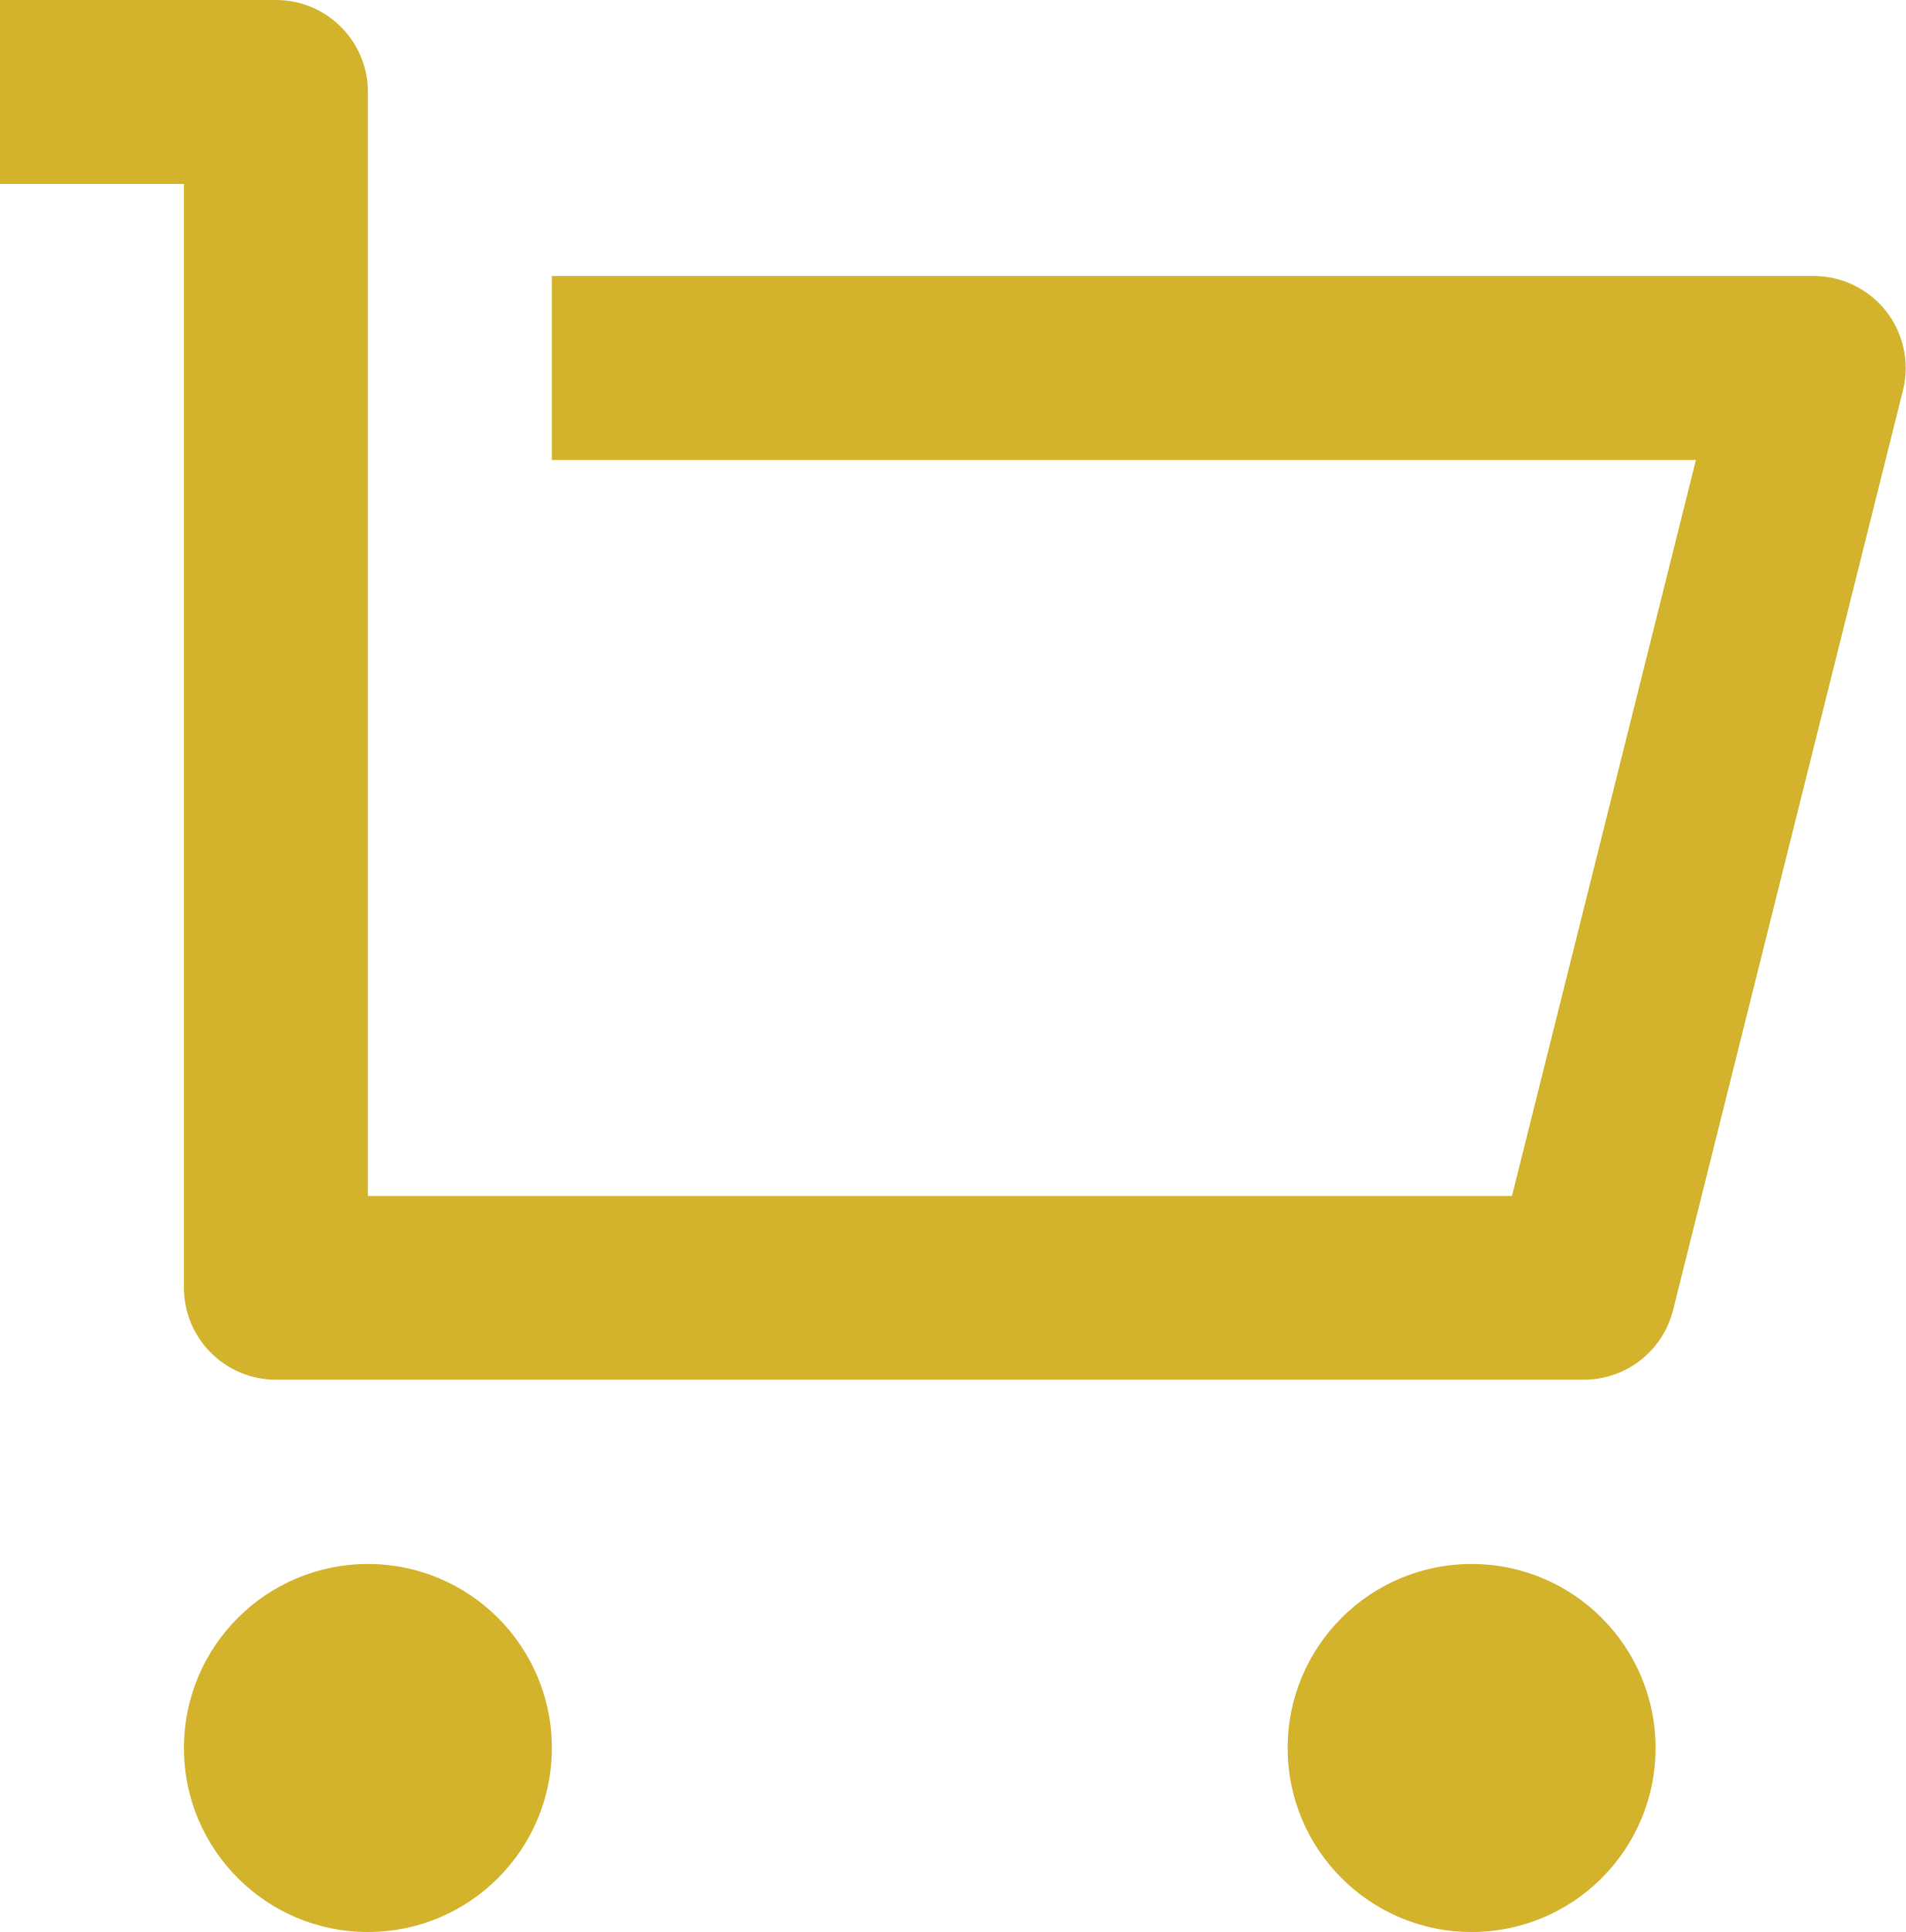
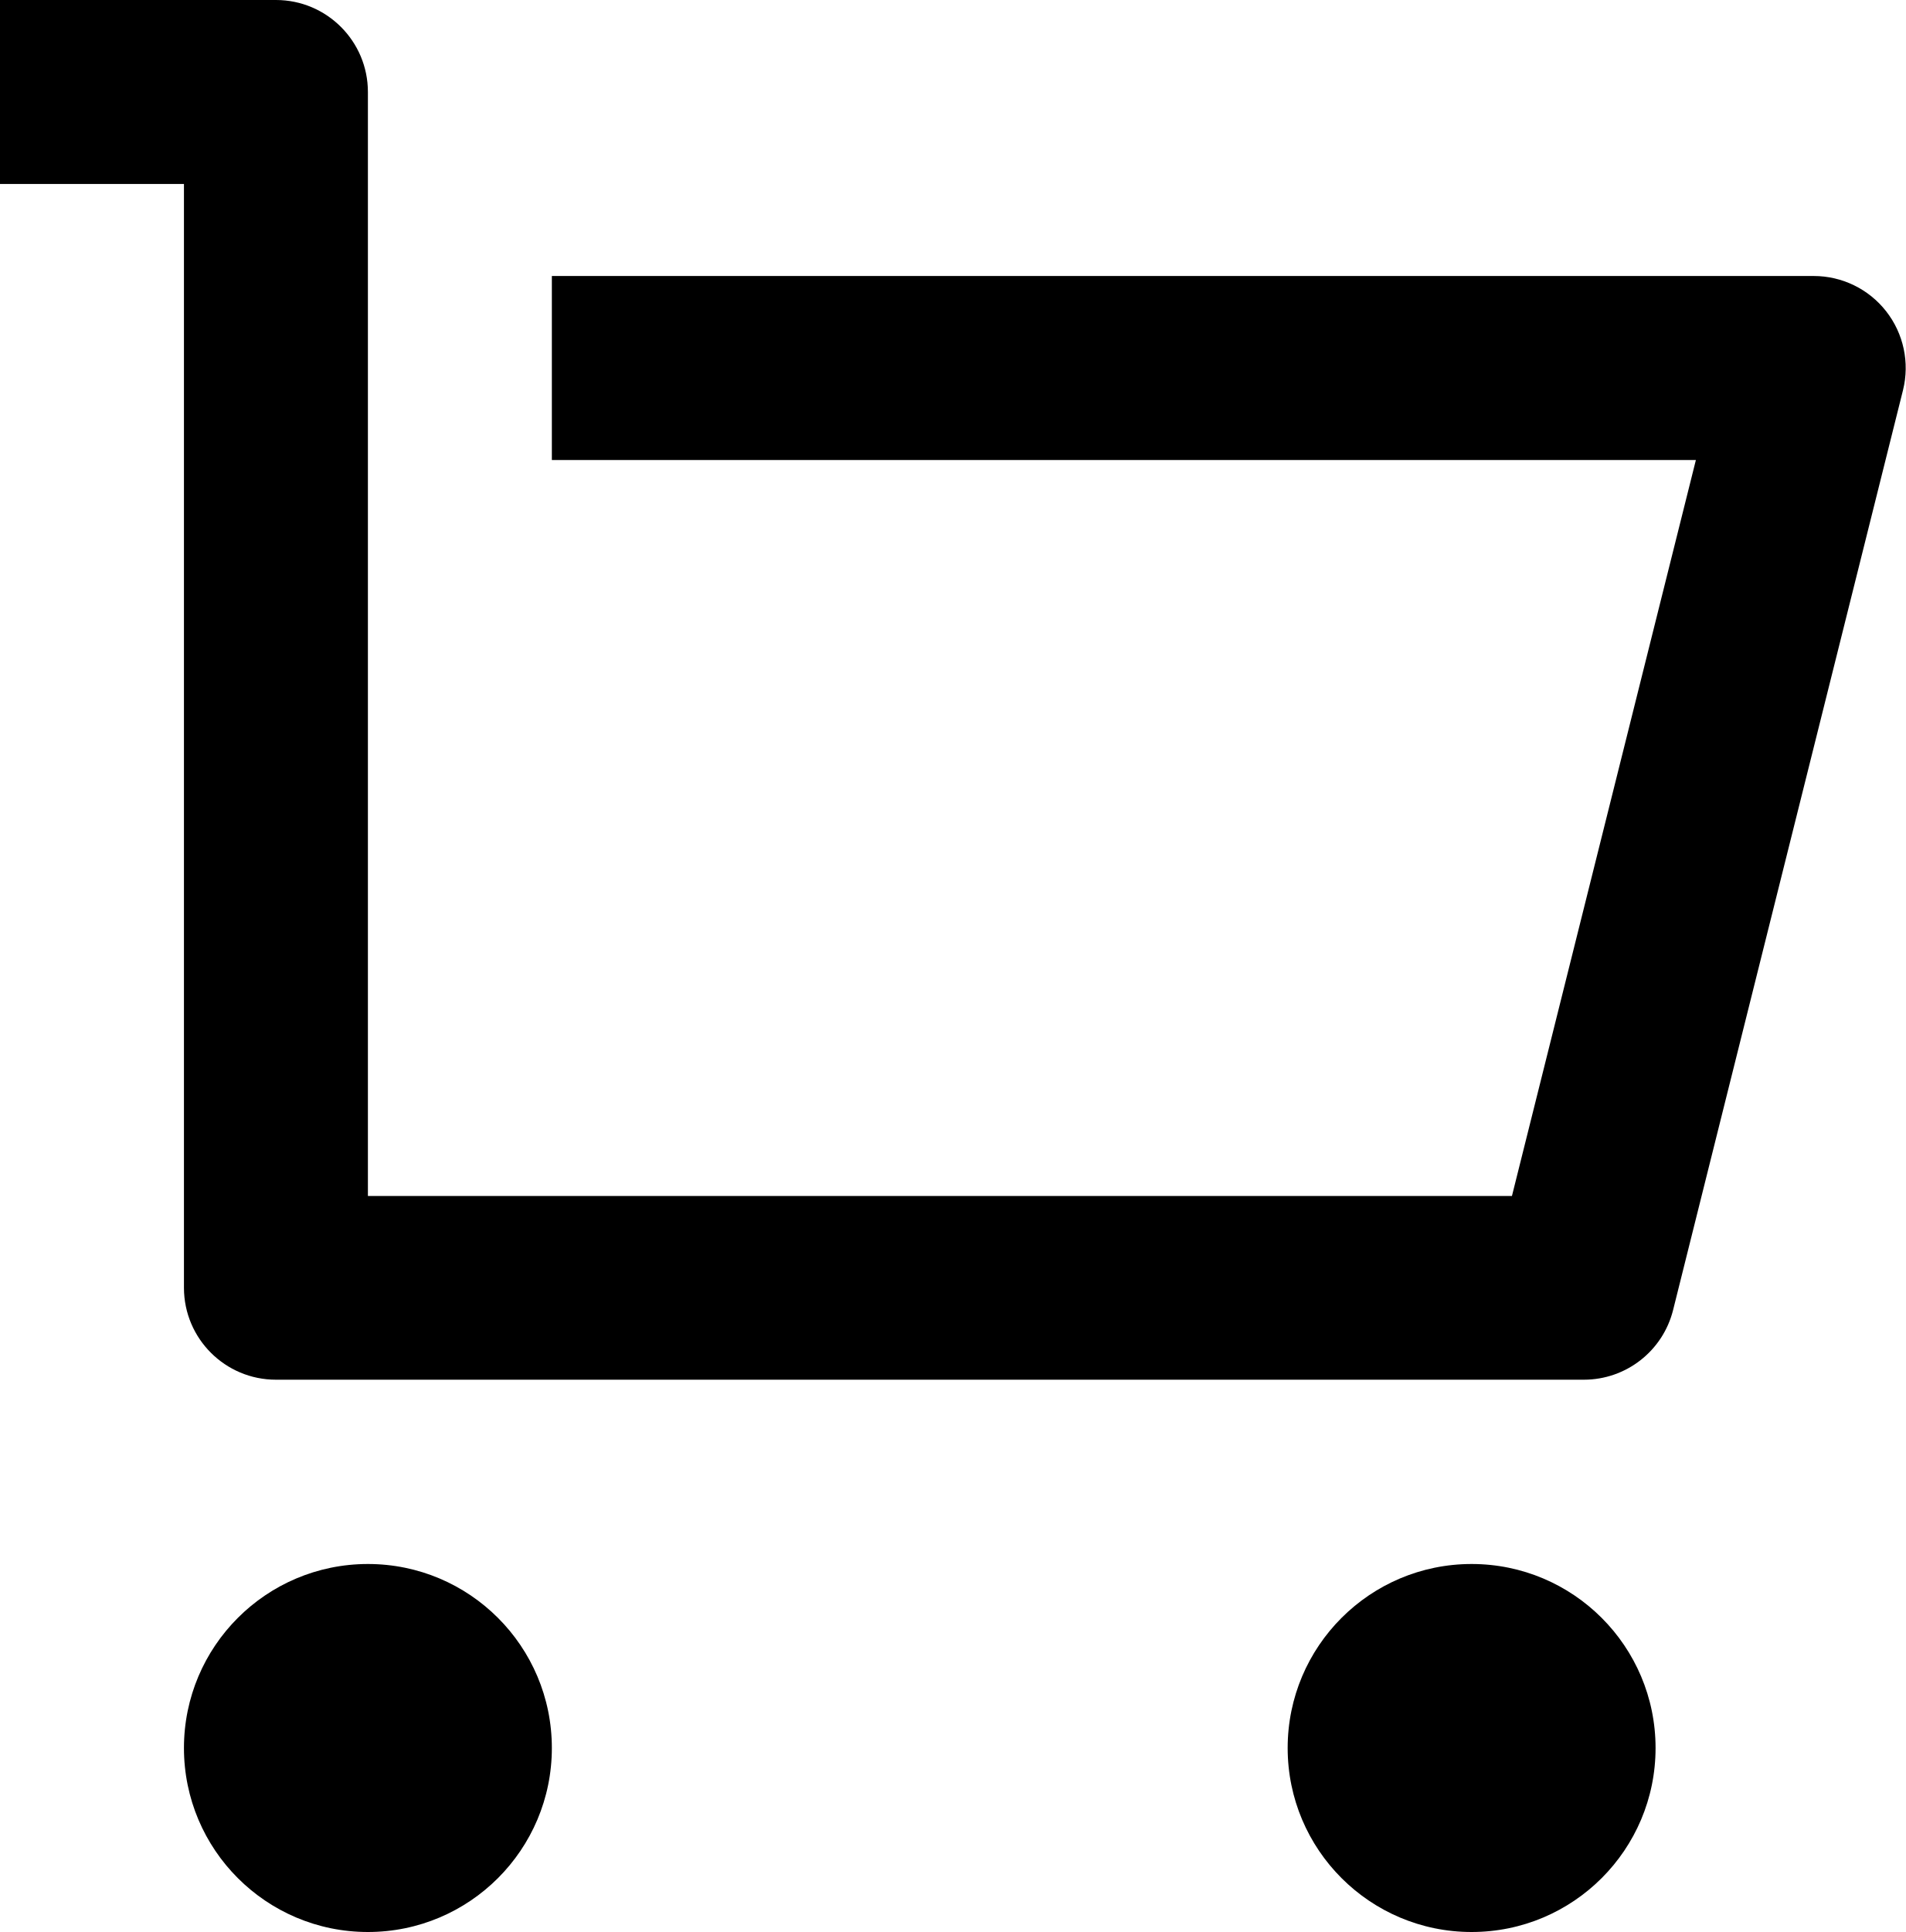
<svg xmlns="http://www.w3.org/2000/svg" width="25.9" height="26.25">
-   <path data-name="Path 307" d="M2.5 17.5v-15H0V0h3.75A1.25 1.25 0 0 1 5 1.25v15h15.548l2.5-10H7.5v-2.5h17.15a1.25 1.25 0 0 1 1.213 1.55l-3.125 12.5a1.25 1.25 0 0 1-1.212.946H3.75A1.25 1.25 0 0 1 2.5 17.5zM5 26.25a2.5 2.5 0 1 1 2.5-2.5 2.5 2.5 0 0 1-2.5 2.5zm15 0a2.5 2.5 0 1 1 2.5-2.5 2.5 2.5 0 0 1-2.5 2.5z" fill="#D2B32B" />
+   <path data-name="Path 307" d="M2.5 17.5v-15H0V0h3.75A1.25 1.25 0 0 1 5 1.25v15h15.548l2.5-10H7.5v-2.5h17.15a1.25 1.25 0 0 1 1.213 1.55l-3.125 12.5a1.25 1.25 0 0 1-1.212.946H3.75A1.25 1.25 0 0 1 2.5 17.5zM5 26.25a2.5 2.5 0 1 1 2.5-2.5 2.5 2.5 0 0 1-2.5 2.5zm15 0a2.5 2.5 0 1 1 2.5-2.5 2.5 2.5 0 0 1-2.5 2.5z" fill="#000" />
</svg>
